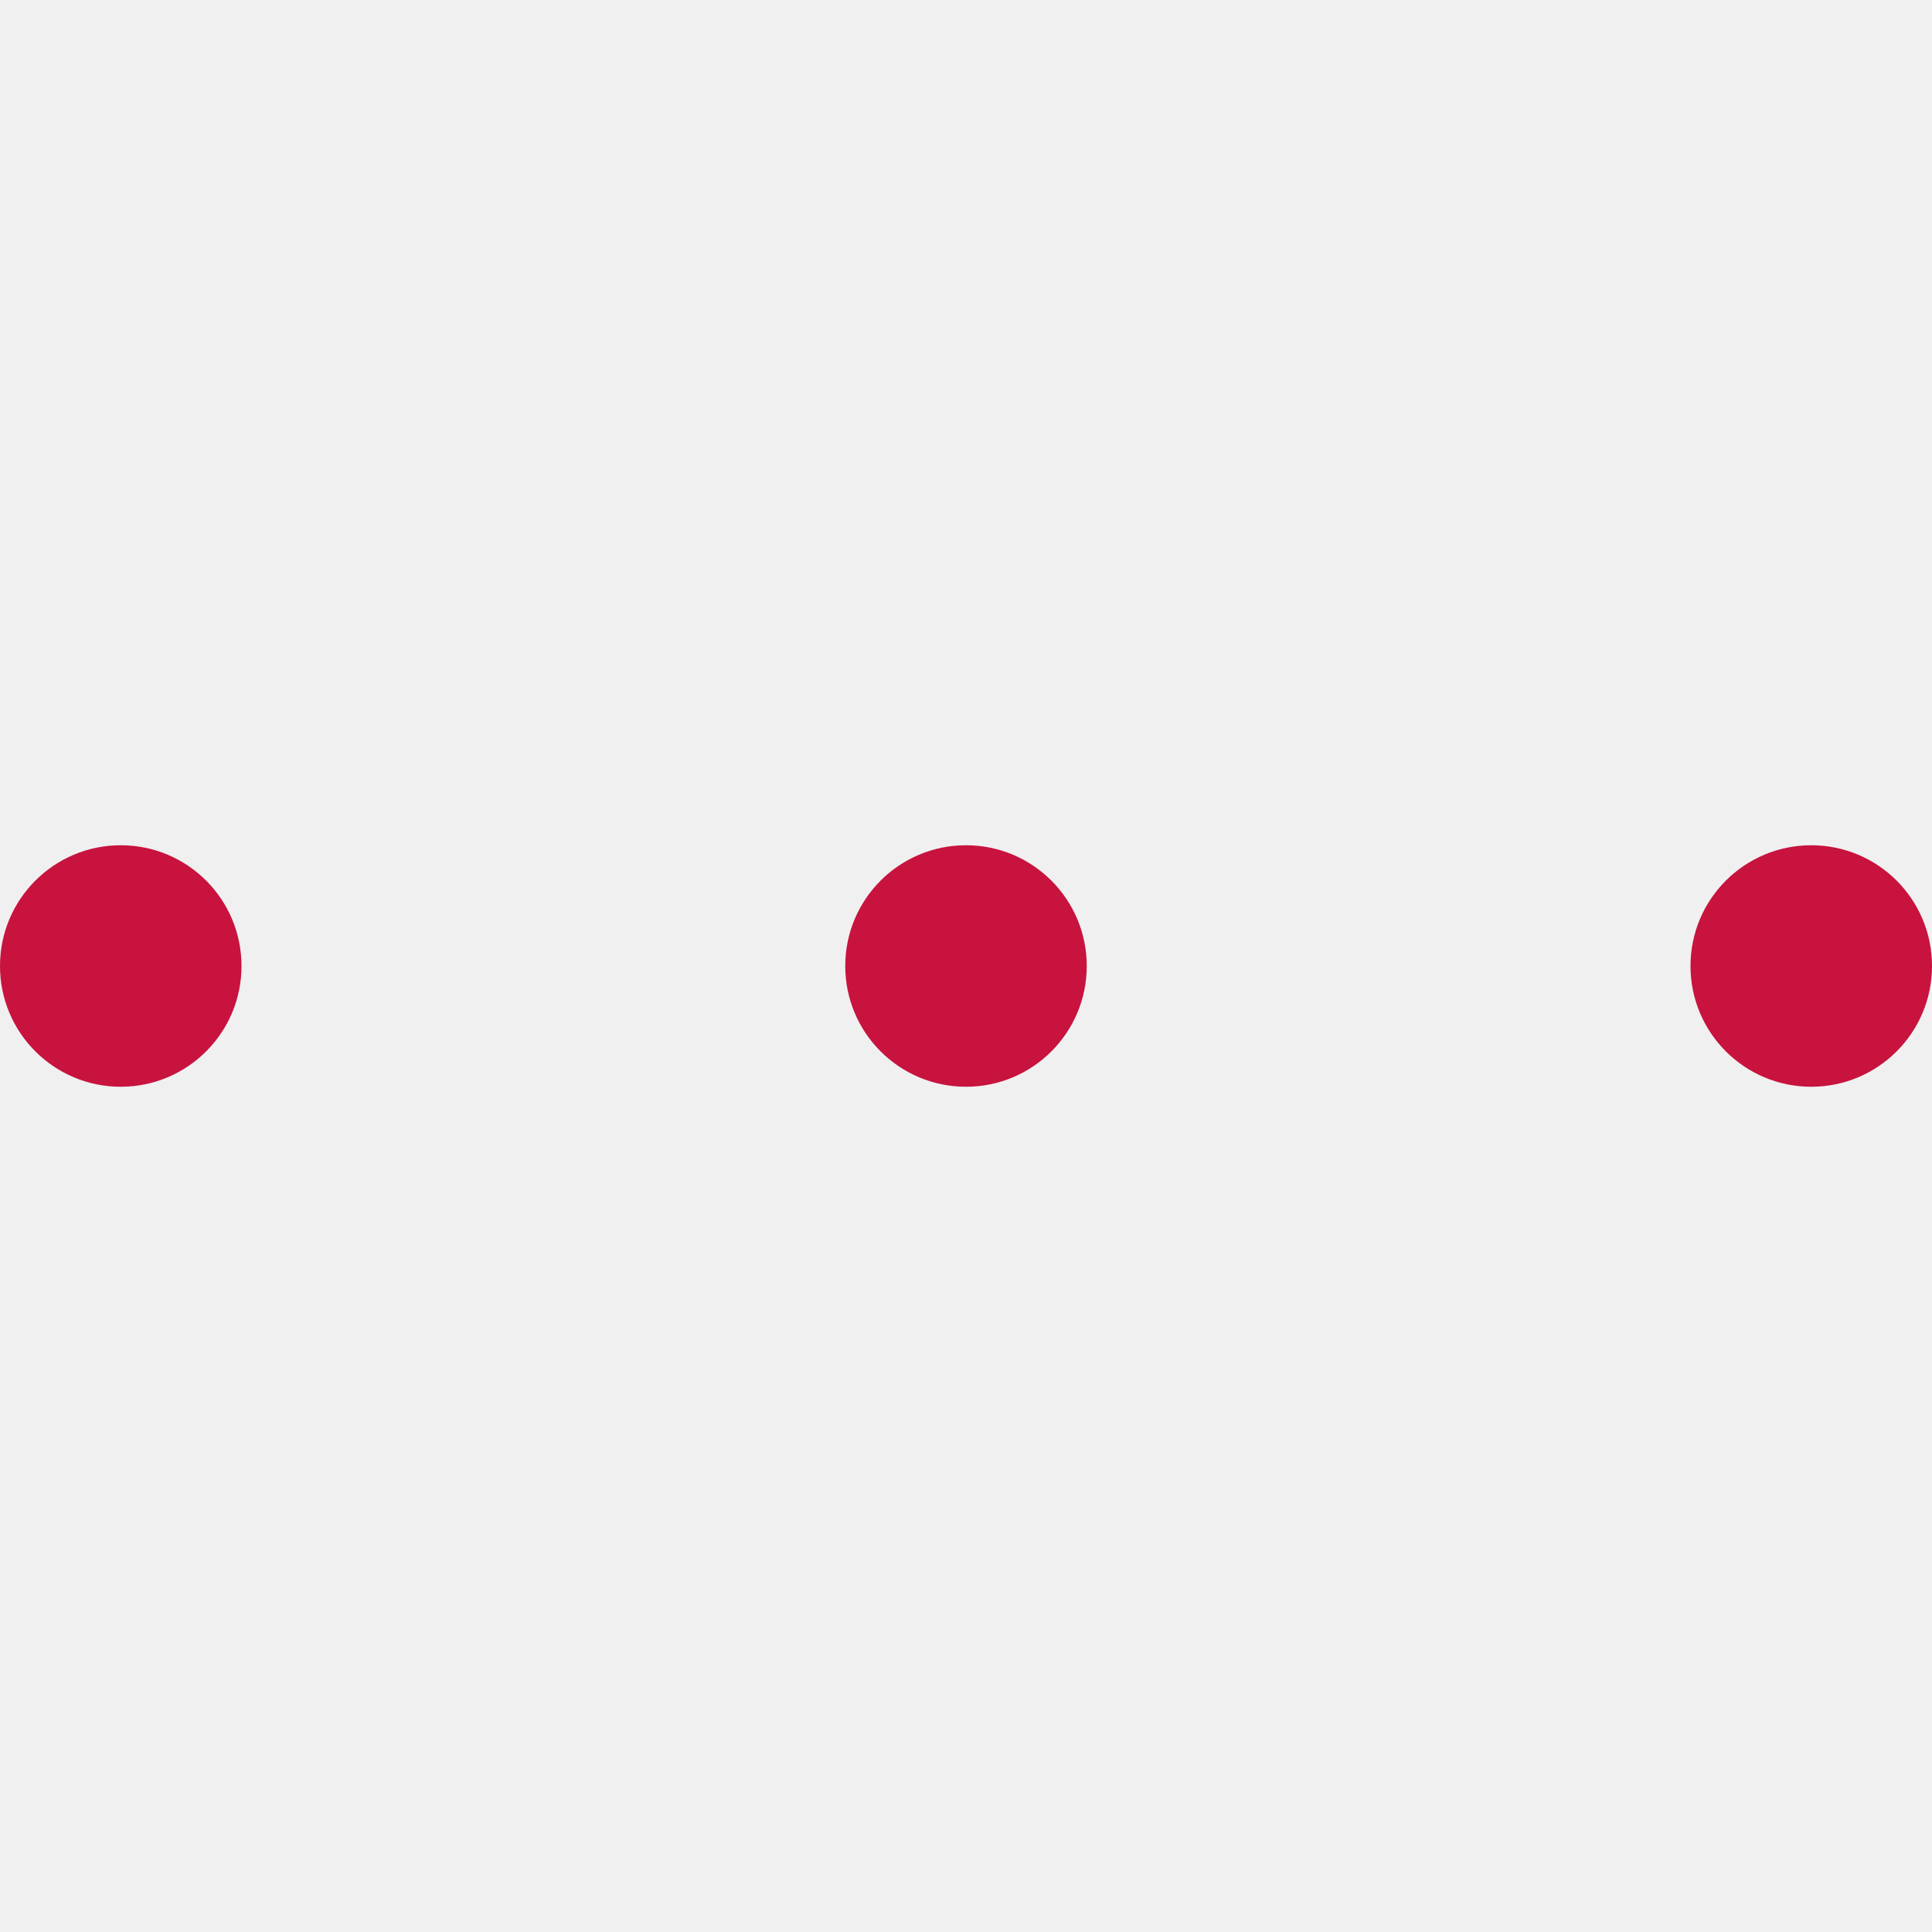
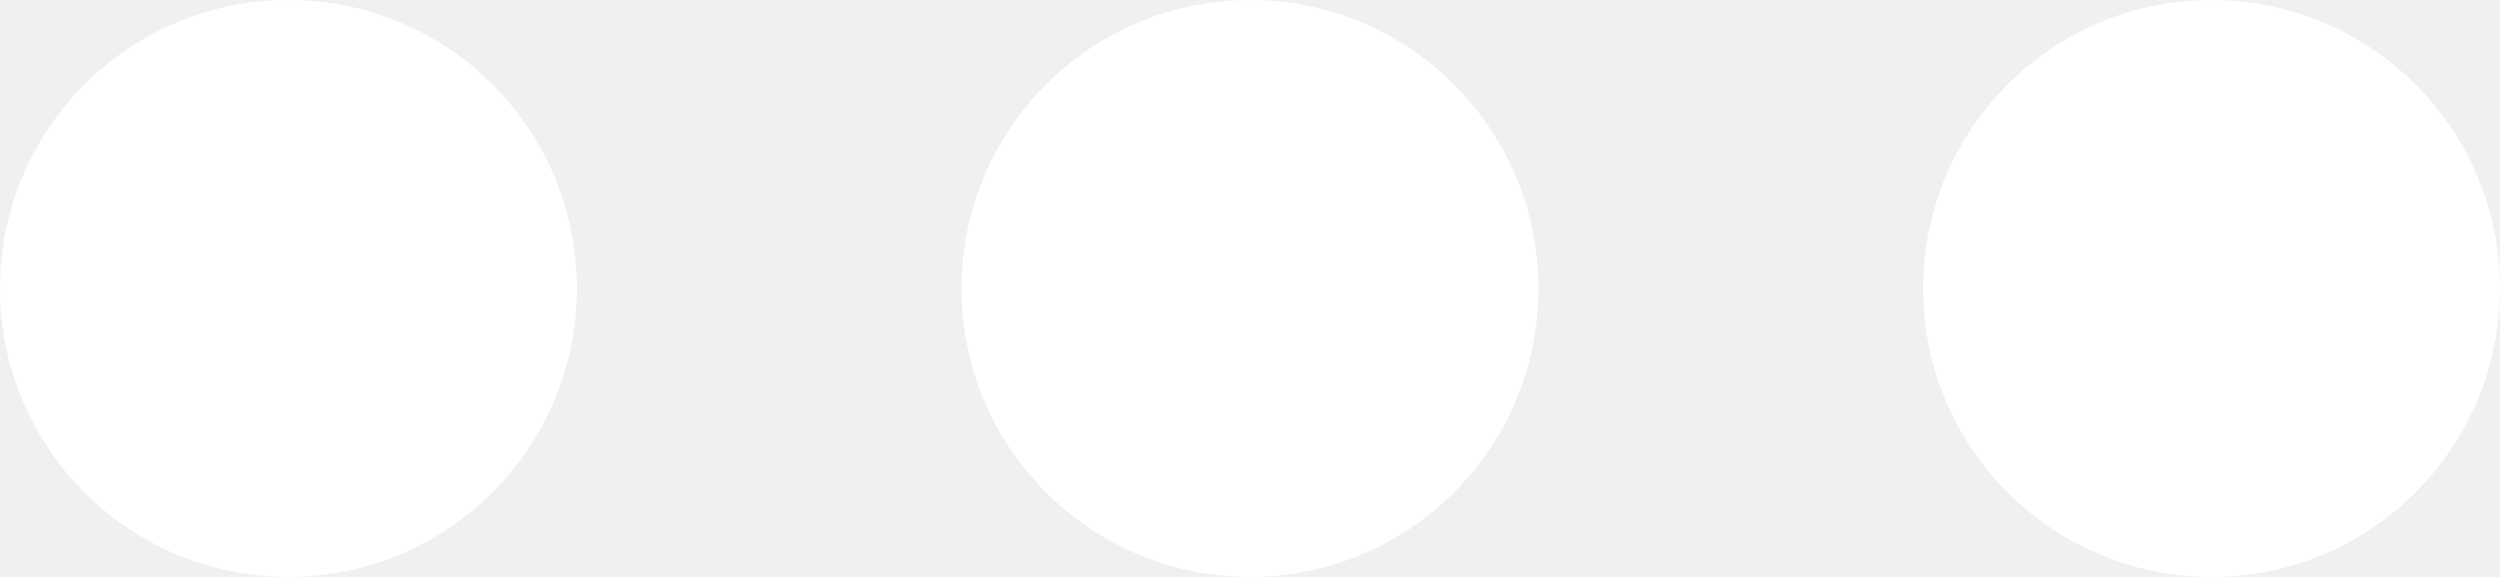
- <svg xmlns="http://www.w3.org/2000/svg" version="1.1" width="32" height="32" viewBox="0 0 32 32">
-   <path fill="#c7133e" d="M18 16c0 1.105-0.895 2-2 2s-2-0.895-2-2c0-1.105 0.895-2 2-2s2 0.895 2 2z" />
-   <path fill="#c7133e" d="M4 16c0 1.105-0.895 2-2 2s-2-0.895-2-2c0-1.105 0.895-2 2-2s2 0.895 2 2z" />
-   <path fill="#c7133e" d="M32 16c0 1.105-0.895 2-2 2s-2-0.895-2-2c0-1.105 0.895-2 2-2s2 0.895 2 2z" />
+ <svg xmlns="http://www.w3.org/2000/svg" width="26" height="6" fill="none">
+   <circle cx="13" cy="3" r="3" fill="#fff" />
+   <circle cx="3" cy="3" r="3" fill="#fff" />
+   <circle cx="23" cy="3" r="3" fill="#fff" />
</svg>
